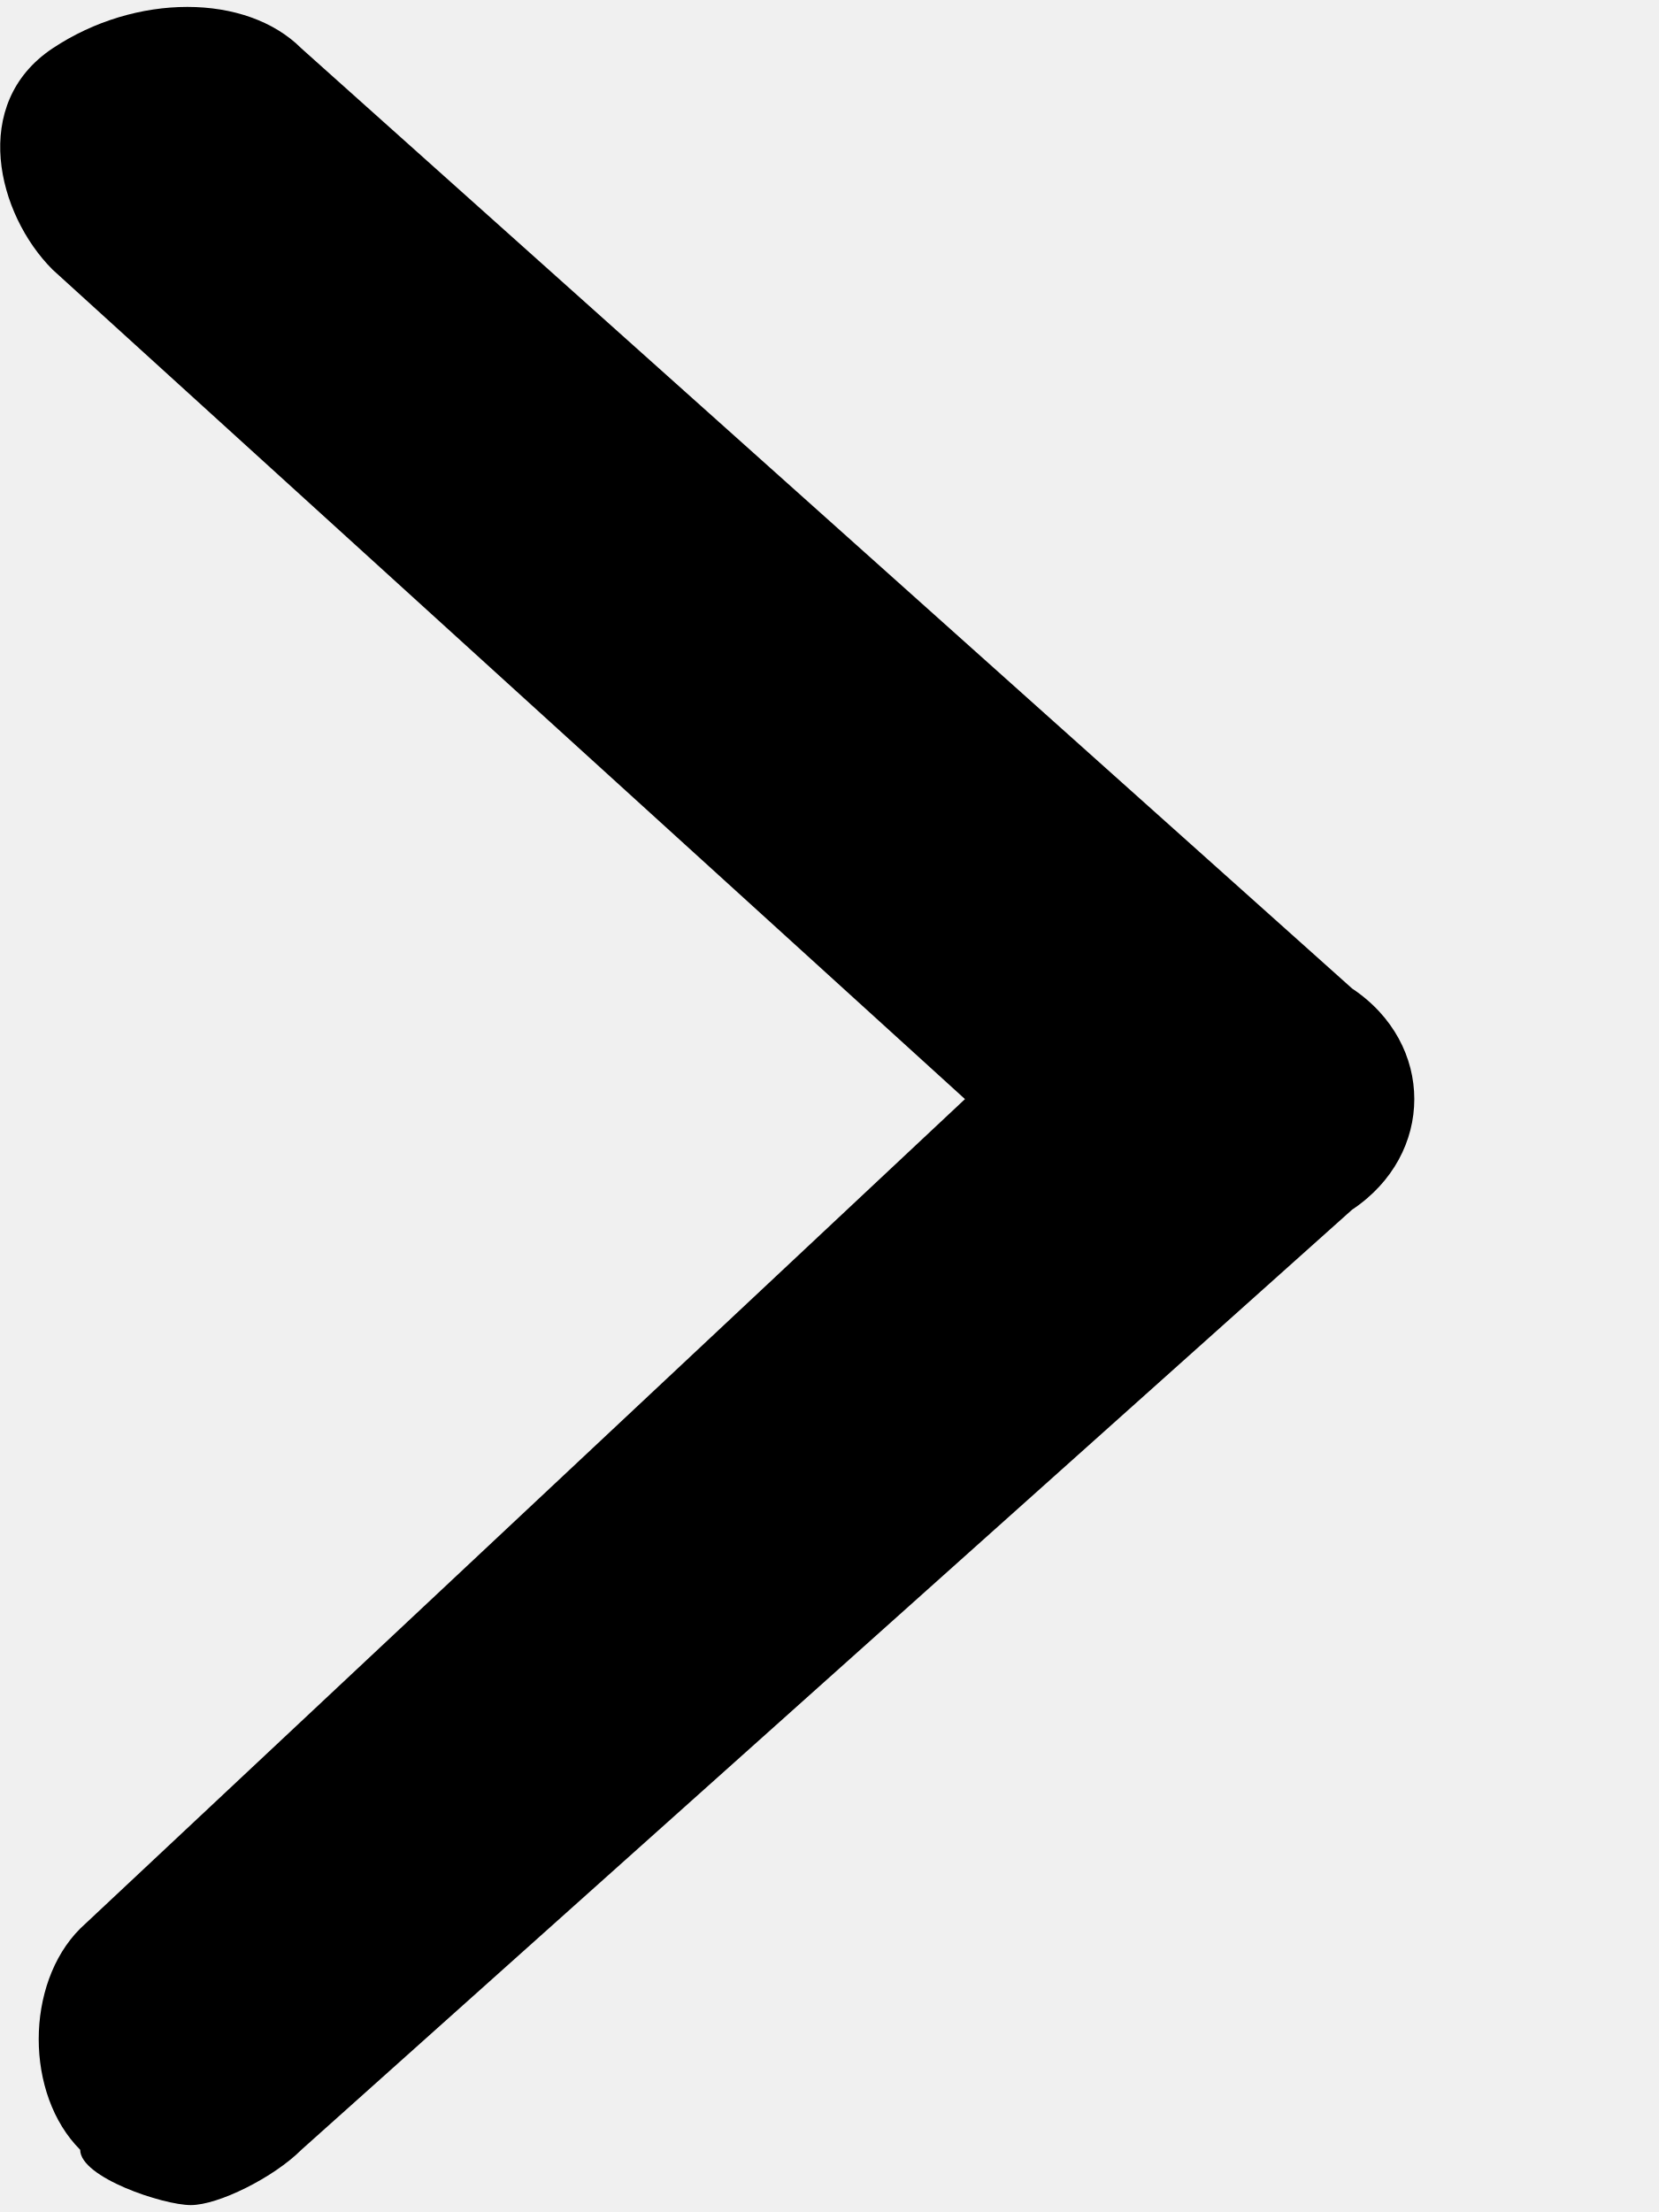
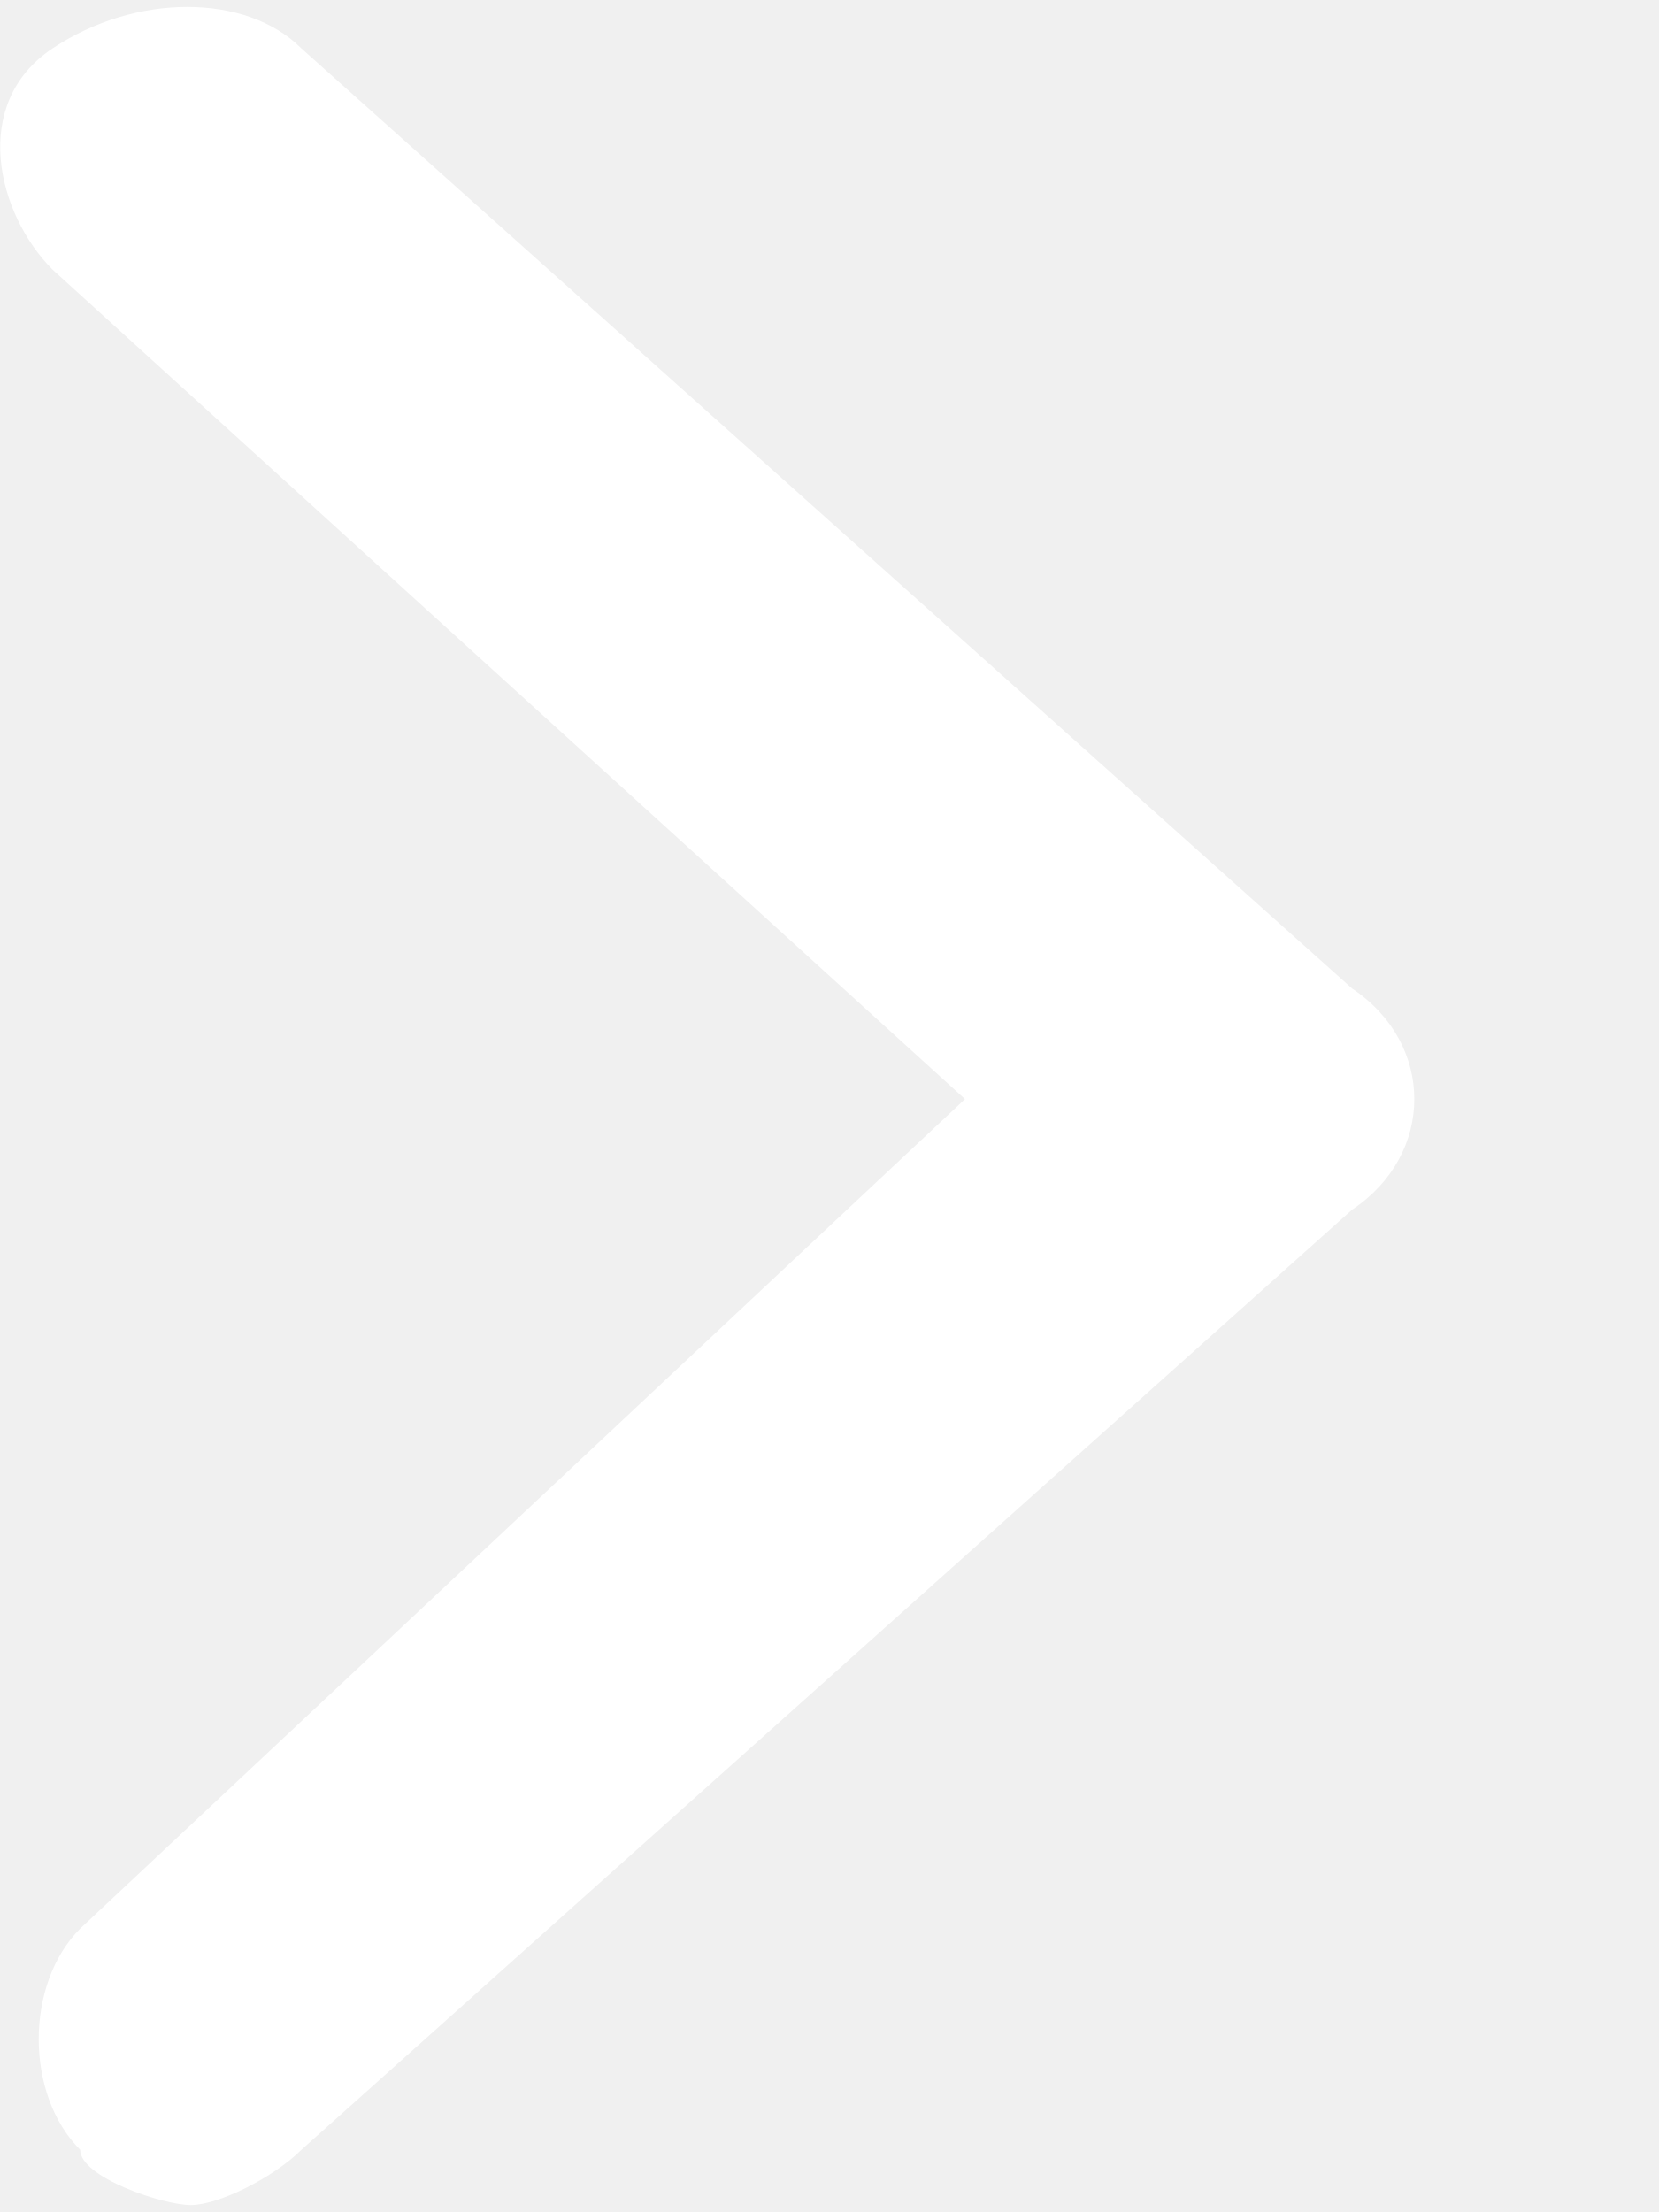
<svg xmlns="http://www.w3.org/2000/svg" width="6" height="8" fill="none">
-   <path d="m4.89 3.575-3.8-3.4c-.2-.2-.6-.2-.9 0-.3.2-.2.6 0 .8l3.3 3-3.2 3c-.2.2-.2.6 0 .8 0 .1.3.2.4.2.1 0 .3-.1.4-.2l3.8-3.4c.3-.2.3-.6 0-.8Z" fill="#000" />
+   <path d="m4.89 3.575-3.8-3.4c-.2-.2-.6-.2-.9 0-.3.2-.2.6 0 .8l3.3 3-3.2 3c-.2.2-.2.6 0 .8 0 .1.3.2.4.2.1 0 .3-.1.4-.2l3.8-3.4c.3-.2.3-.6 0-.8Z" fill="#FFFFFF" />
</svg>
